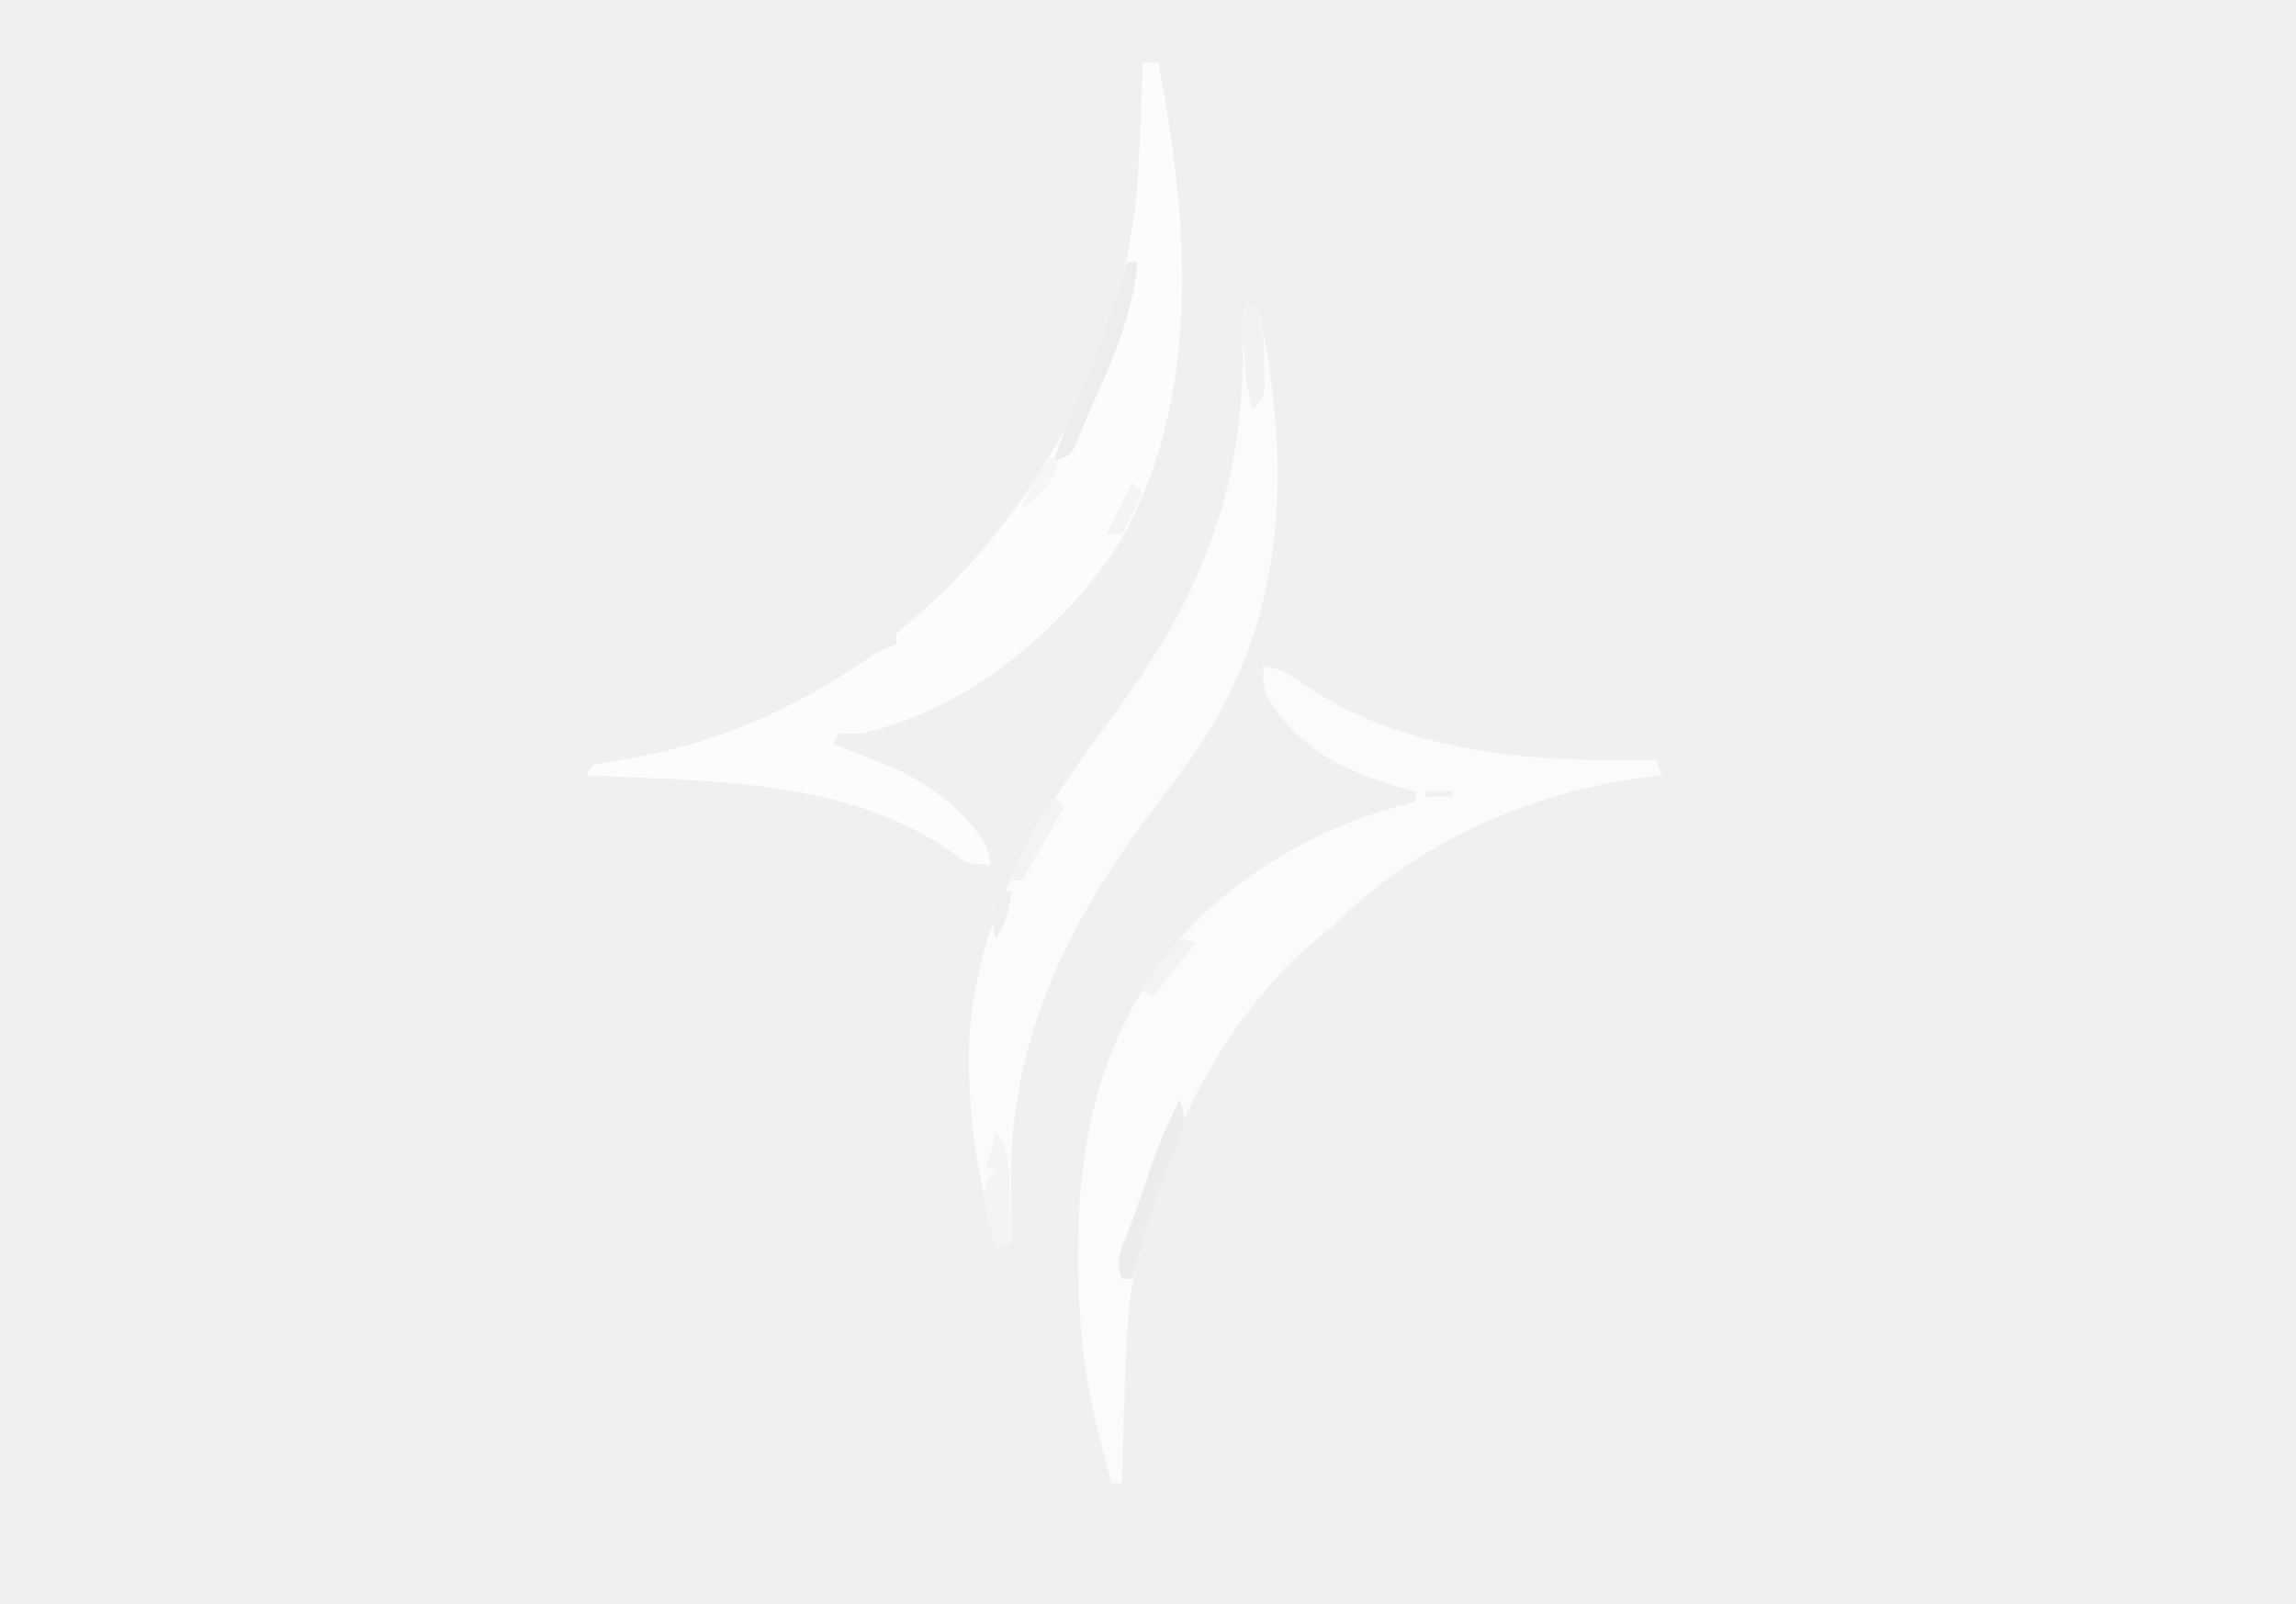
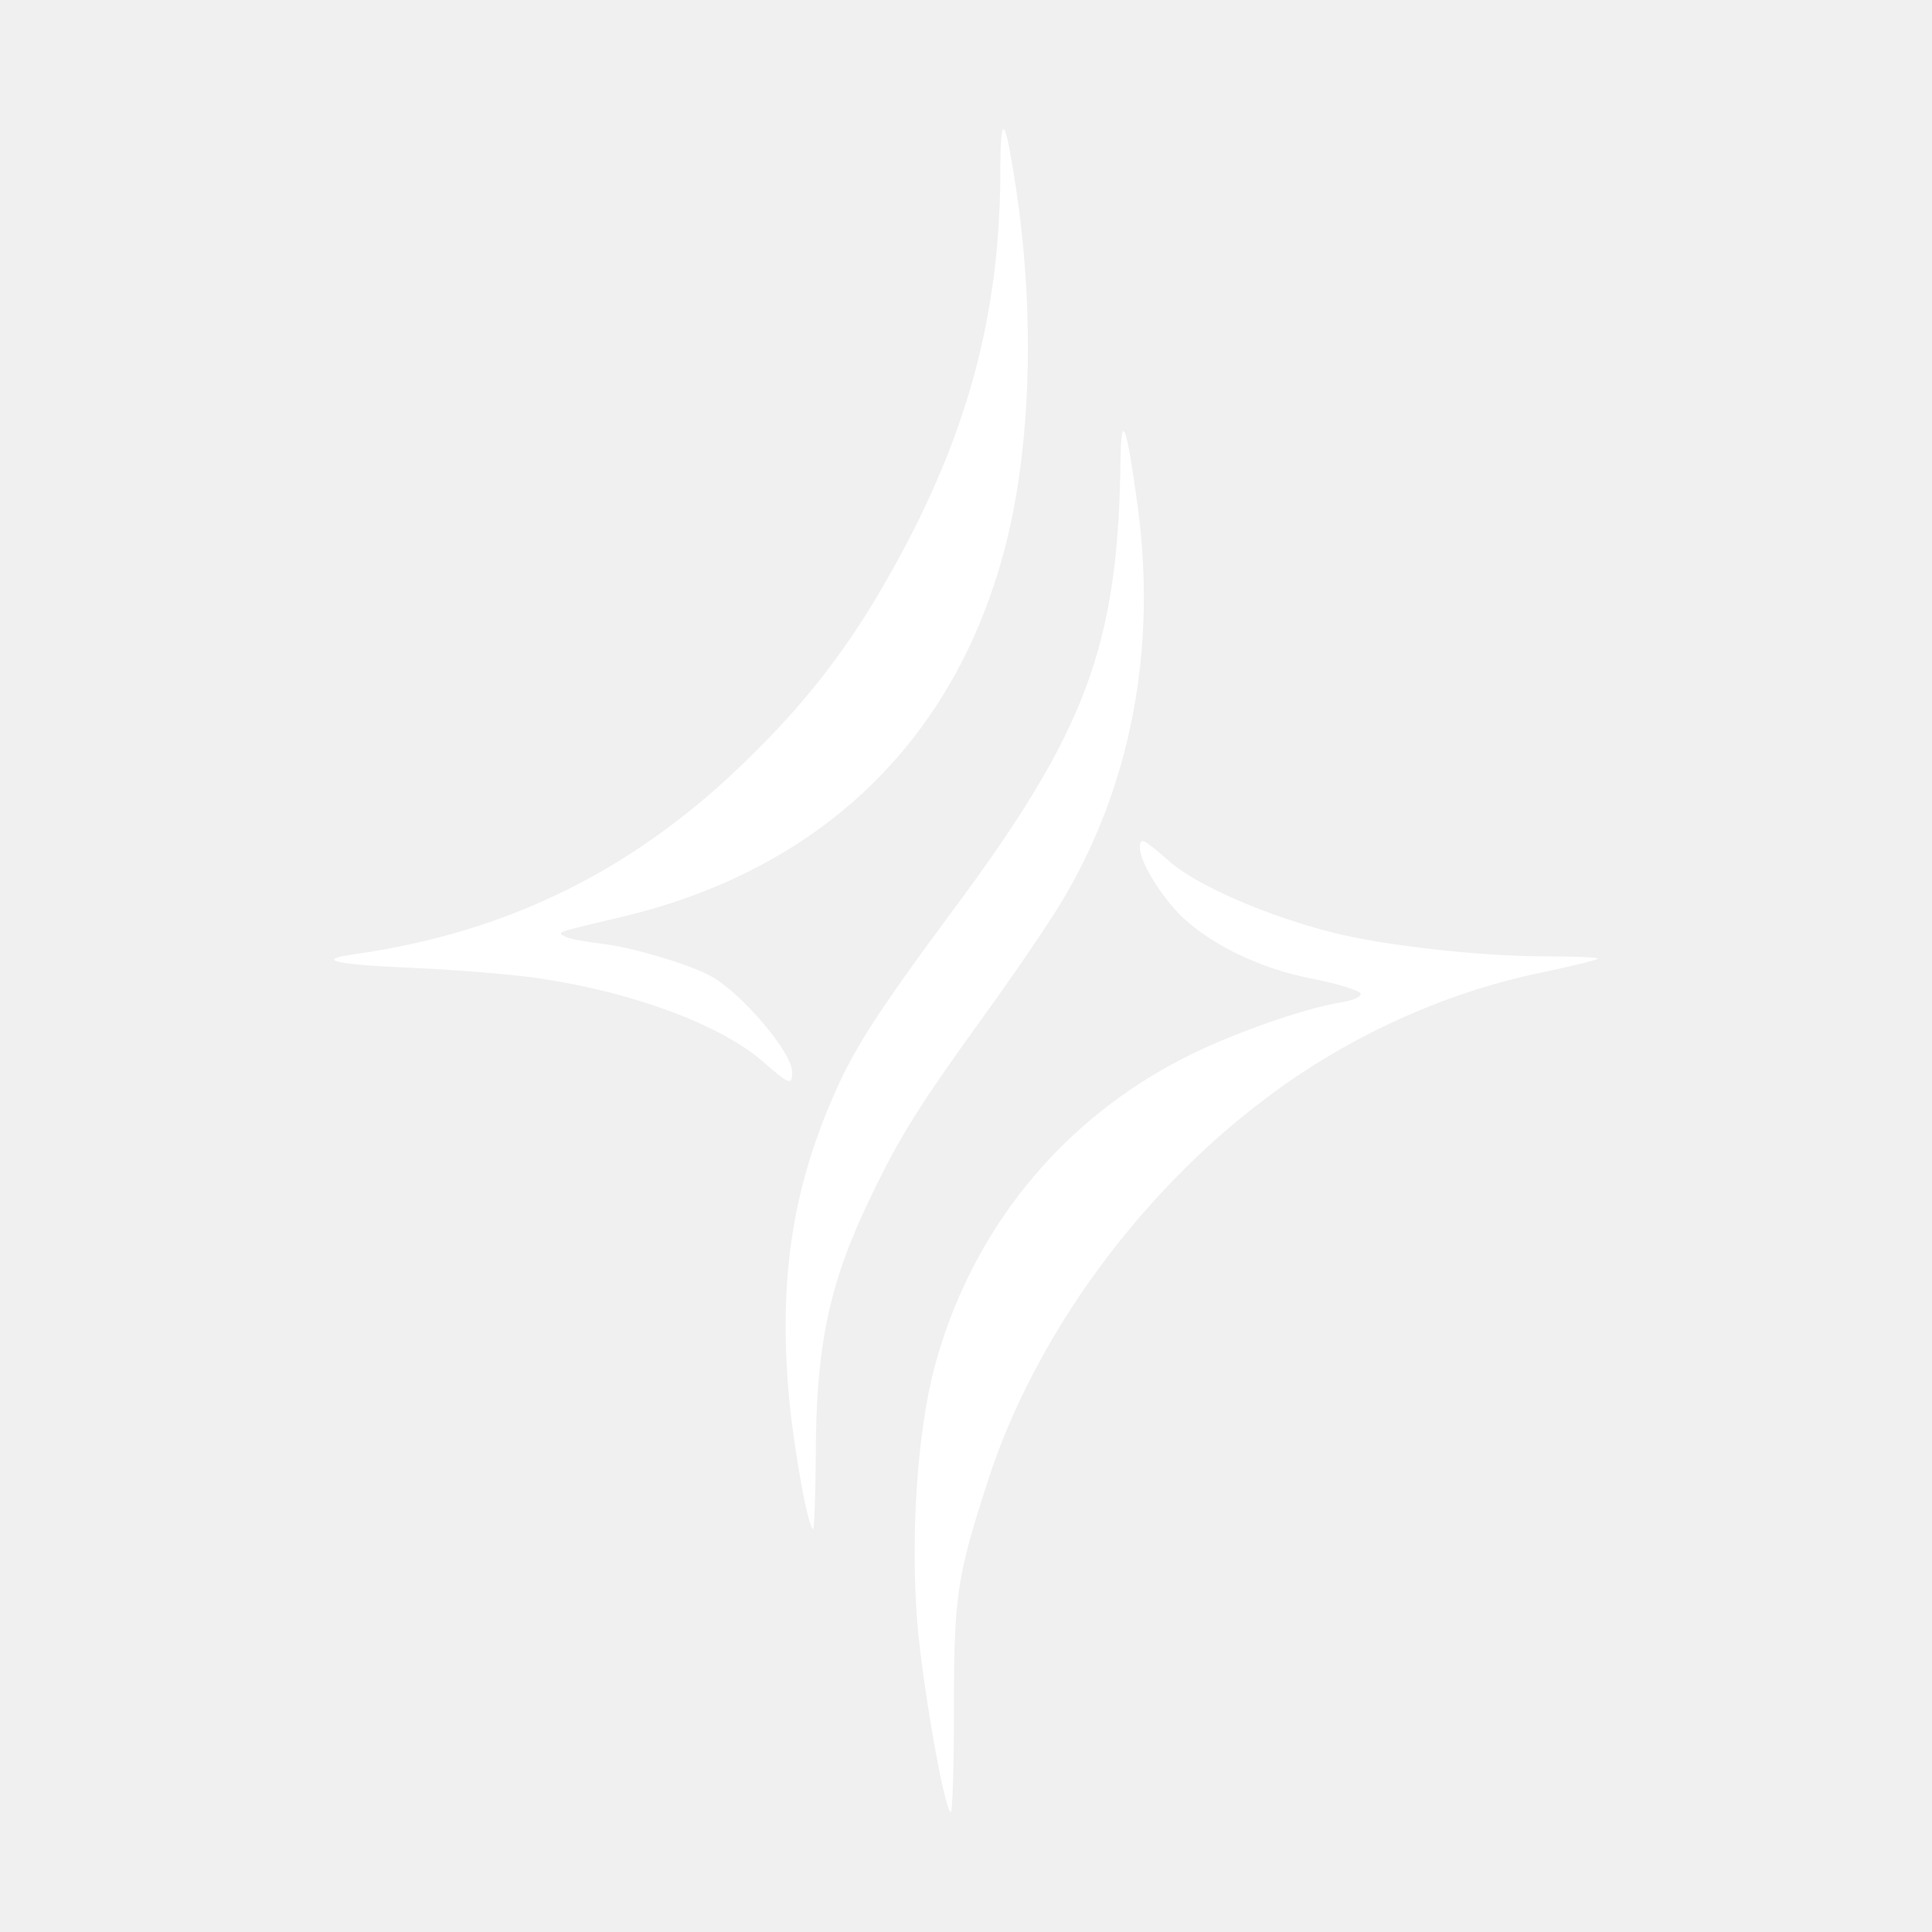
- <svg xmlns="http://www.w3.org/2000/svg" version="1.1" width="438" height="306">
-   <path d="M0 0 C3.285 0.616 5.321 1.781 8 3.75 C27.208 16.805 52.434 18.607 75 18 C75.495 19.485 75.495 19.485 76 21 C75.163 21.086 74.327 21.173 73.465 21.262 C51.272 23.941 28.767 33.89 13 50 C11.948 50.847 10.887 51.682 9.812 52.5 C-10.024 69.367 -23.329 98.853 -25.816 124.369 C-26.227 130.26 -26.385 136.161 -26.562 142.062 C-26.606 143.419 -26.649 144.775 -26.693 146.131 C-26.799 149.42 -26.901 152.71 -27 156 C-27.66 156 -28.32 156 -29 156 C-29.631 153.585 -30.255 151.168 -30.875 148.75 C-31.049 148.087 -31.223 147.425 -31.402 146.742 C-34.294 135.389 -35.362 124.467 -35.312 112.75 C-35.311 112.068 -35.309 111.386 -35.307 110.683 C-35.2 87.013 -29.514 66.154 -12.711 48.594 C-1.115 37.499 13.337 29.694 29 26 C29 25.34 29 24.68 29 24 C28.394 23.841 27.788 23.683 27.164 23.52 C15.885 20.379 6.989 16.386 0.812 6.004 C0 4 0 4 0 0 Z M31 24 C31 24.33 31 24.66 31 25 C32.65 25 34.3 25 36 25 C36 24.67 36 24.34 36 24 C34.35 24 32.7 24 31 24 Z " fill="#FBFBFB" transform="translate(241,127)" />
-   <path d="M0 0 C0.99 0 1.98 0 3 0 C8.833 30.856 11.584 64.677 -5.188 92.75 C-16.585 109.408 -33.89 123.583 -54 128 C-55.32 128 -56.64 128 -58 128 C-58.33 128.66 -58.66 129.32 -59 130 C-56.401 131.05 -53.799 132.074 -51.168 133.043 C-42.285 136.454 -35.401 141.007 -30 149 C-29.25 151.312 -29.25 151.312 -29 153 C-33.287 153 -33.616 152.819 -36.75 150.375 C-56.621 136.618 -82.874 137.002 -106 136 C-105.505 135.01 -105.505 135.01 -105 134 C-102.962 133.589 -100.92 133.191 -98.868 132.861 C-81.889 130.116 -66.733 123.499 -52.617 113.75 C-50 112 -50 112 -47 111 C-47 110.34 -47 109.68 -47 109 C-45.531 107.555 -45.531 107.555 -43.5 105.875 C-19.584 85.358 -3.527 54.552 -1 23 C-0.53 15.339 -0.244 7.671 0 0 Z " fill="#FCFCFC" transform="translate(218,12)" />
-   <path d="M0 0 C0.66 0.33 1.32 0.66 2 1 C2.633 3.577 3.136 6.075 3.562 8.688 C3.691 9.458 3.82 10.228 3.952 11.021 C8.293 38.048 5.294 64.291 -11 87 C-13.894 90.921 -16.812 94.824 -19.724 98.731 C-35.085 119.519 -45.563 141.9 -45.125 168.188 C-45.116 169.235 -45.107 170.282 -45.098 171.361 C-45.074 173.908 -45.042 176.454 -45 179 C-45.99 179.33 -46.98 179.66 -48 180 C-50.383 170.023 -52.652 160.293 -53 150 C-53.077 148.614 -53.077 148.614 -53.156 147.199 C-54.019 120.649 -41.432 99.482 -26 79 C-9.237 56.69 -0.237 34.806 -0.992 6.598 C-1 3 -1 3 0 0 Z " fill="#FBFBFB" transform="translate(238,58)" />
-   <path d="M0 0 C0.66 0 1.32 0 2 0 C1.176 9.064 -2.173 17.623 -5.996 25.824 C-6.711 27.374 -7.387 28.941 -8.035 30.52 C-8.374 31.338 -8.713 32.157 -9.062 33 C-9.363 33.742 -9.663 34.485 -9.973 35.25 C-11 37 -11 37 -14 38 C-12.555 33.374 -10.7 29.024 -8.688 24.625 C-5.088 16.611 -2.433 8.432 0 0 Z " fill="#EDEDEC" transform="translate(215,50)" />
-   <path d="M0 0 C1.295 2.984 0.928 4.228 -0.074 7.398 C-0.603 8.728 -1.141 10.053 -1.688 11.375 C-4.631 18.812 -6.945 26.264 -9 34 C-9.66 34 -10.32 34 -11 34 C-12.229 30.313 -11.297 28.711 -9.891 25.216 C-9.026 23.065 -8.251 20.903 -7.5 18.711 C-7.253 17.997 -7.005 17.283 -6.75 16.547 C-6.248 15.092 -5.748 13.636 -5.25 12.18 C-3.776 7.943 -2.107 3.975 0 0 Z " fill="#ECECEC" transform="translate(225,210)" />
-   <path d="M0 0 C2.014 3.021 2.268 3.807 2.414 7.23 C2.453 8.033 2.491 8.835 2.531 9.662 C2.562 10.495 2.593 11.329 2.625 12.188 C2.664 13.032 2.702 13.877 2.742 14.748 C2.836 16.832 2.919 18.916 3 21 C2.01 21.33 1.02 21.66 0 22 C-2.462 14.154 -2.462 14.154 -2 10 C-1.34 9.01 -0.68 8.02 0 7 C-0.66 7 -1.32 7 -2 7 C-1.67 6.01 -1.34 5.02 -1 4 C-0.658 2.669 -0.322 1.336 0 0 Z " fill="#F4F4F4" transform="translate(190,216)" />
-   <path d="M0 0 C2 1 2 1 2.613 2.648 C3.109 5.662 3.17 8.571 3.188 11.625 C3.202 12.772 3.216 13.92 3.23 15.102 C3 18 3 18 1 20 C-0.135 16.595 -0.364 13.579 -0.625 10 C-0.72 8.762 -0.816 7.525 -0.914 6.25 C-1 3 -1 3 0 0 Z " fill="#F2F2F4" transform="translate(238,58)" />
-   <path d="M0 0 C0.66 0.66 1.32 1.32 2 2 C-0.64 6.62 -3.28 11.24 -6 16 C-6.66 16 -7.32 16 -8 16 C-6.43 10.033 -3.25 5.171 0 0 Z " fill="#F3F3F3" transform="translate(201,152)" />
-   <path d="M0 0 C0.99 0.33 1.98 0.66 3 1 C0.333 4.333 -2.333 7.667 -5 11 C-5.66 10.67 -6.32 10.34 -7 10 C-4.754 6.593 -2.489 3.235 0 0 Z " fill="#F3F3F3" transform="translate(225,179)" />
-   <path d="M0 0 C0.66 0.66 1.32 1.32 2 2 C0.68 4.64 -0.64 7.28 -2 10 C-2.99 10 -3.98 10 -5 10 C-3.35 6.7 -1.7 3.4 0 0 Z " fill="#F4F4F4" transform="translate(216,92)" />
-   <path d="M0 0 C0.66 0.33 1.32 0.66 2 1 C0.65 5.419 -1.261 7.343 -5 10 C-3.665 6.406 -2.04 3.245 0 0 Z " fill="#F6F6F6" transform="translate(200,87)" />
-   <path d="M0 0 C0.66 0 1.32 0 2 0 C1.502 3.735 1.125 5.812 -1 9 C-2.255 5.234 -1.371 3.628 0 0 Z " fill="#EFEFEF" transform="translate(191,170)" />
+ <svg xmlns="http://www.w3.org/2000/svg" version="1.0" width="400ptpx" height="400ptpx" viewBox="0 0 400 400" preserveAspectRatio="xMidYMid meet" transform="rotate(0) scale(1, 1)">
+   <g transform="translate(0,400) scale(0.1,-0.1)" fill="#ffffff" stroke="none">
+     <path d="M2071 3635 c-2 -311 -79 -572 -254 -868 -74 -124 -153 -225 -262 -332 -235 -233 -498 -364 -817 -410 -89 -12 -49 -22 119 -29 92 -4 210 -14 262 -22 195 -29 376 -97 463 -174 53 -46 58 -48 58 -19 0 40 -106 165 -170 199 -47 25 -163 59 -223 66 -34 4 -69 10 -77 15 -18 9 -21 8 110 39 428 99 712 380 809 800 46 200 52 460 15 707 -24 159 -33 166 -33 28z" />
+     <path d="M2320 3055 c-4 -391 -70 -568 -351 -945 -154 -208 -203 -284 -246 -385 -81 -188 -108 -364 -92 -587 7 -104 39 -292 52 -304 3 -3 5 64 6 150 0 226 27 357 110 530 62 131 104 197 239 384 61 84 133 190 160 235 143 238 198 523 157 822 -22 161 -33 195 -35 100z" />
+     <path d="M2360 2245 c0 -29 41 -96 83 -139 62 -61 166 -112 277 -133 51 -10 95 -24 97 -30 2 -6 -14 -14 -39 -18 -80 -13 -233 -67 -328 -116 -256 -131 -440 -359 -515 -639 -36 -135 -50 -349 -36 -528 11 -130 54 -379 69 -394 4 -4 7 91 7 210 0 239 6 278 71 478 96 297 313 594 576 791 169 127 366 217 567 259 62 13 116 26 119 29 3 3 -46 5 -109 5 -133 0 -332 22 -439 49 -138 35 -280 97 -337 146 -56 49 -63 53 -63 30z" />
+   </g>
</svg>
